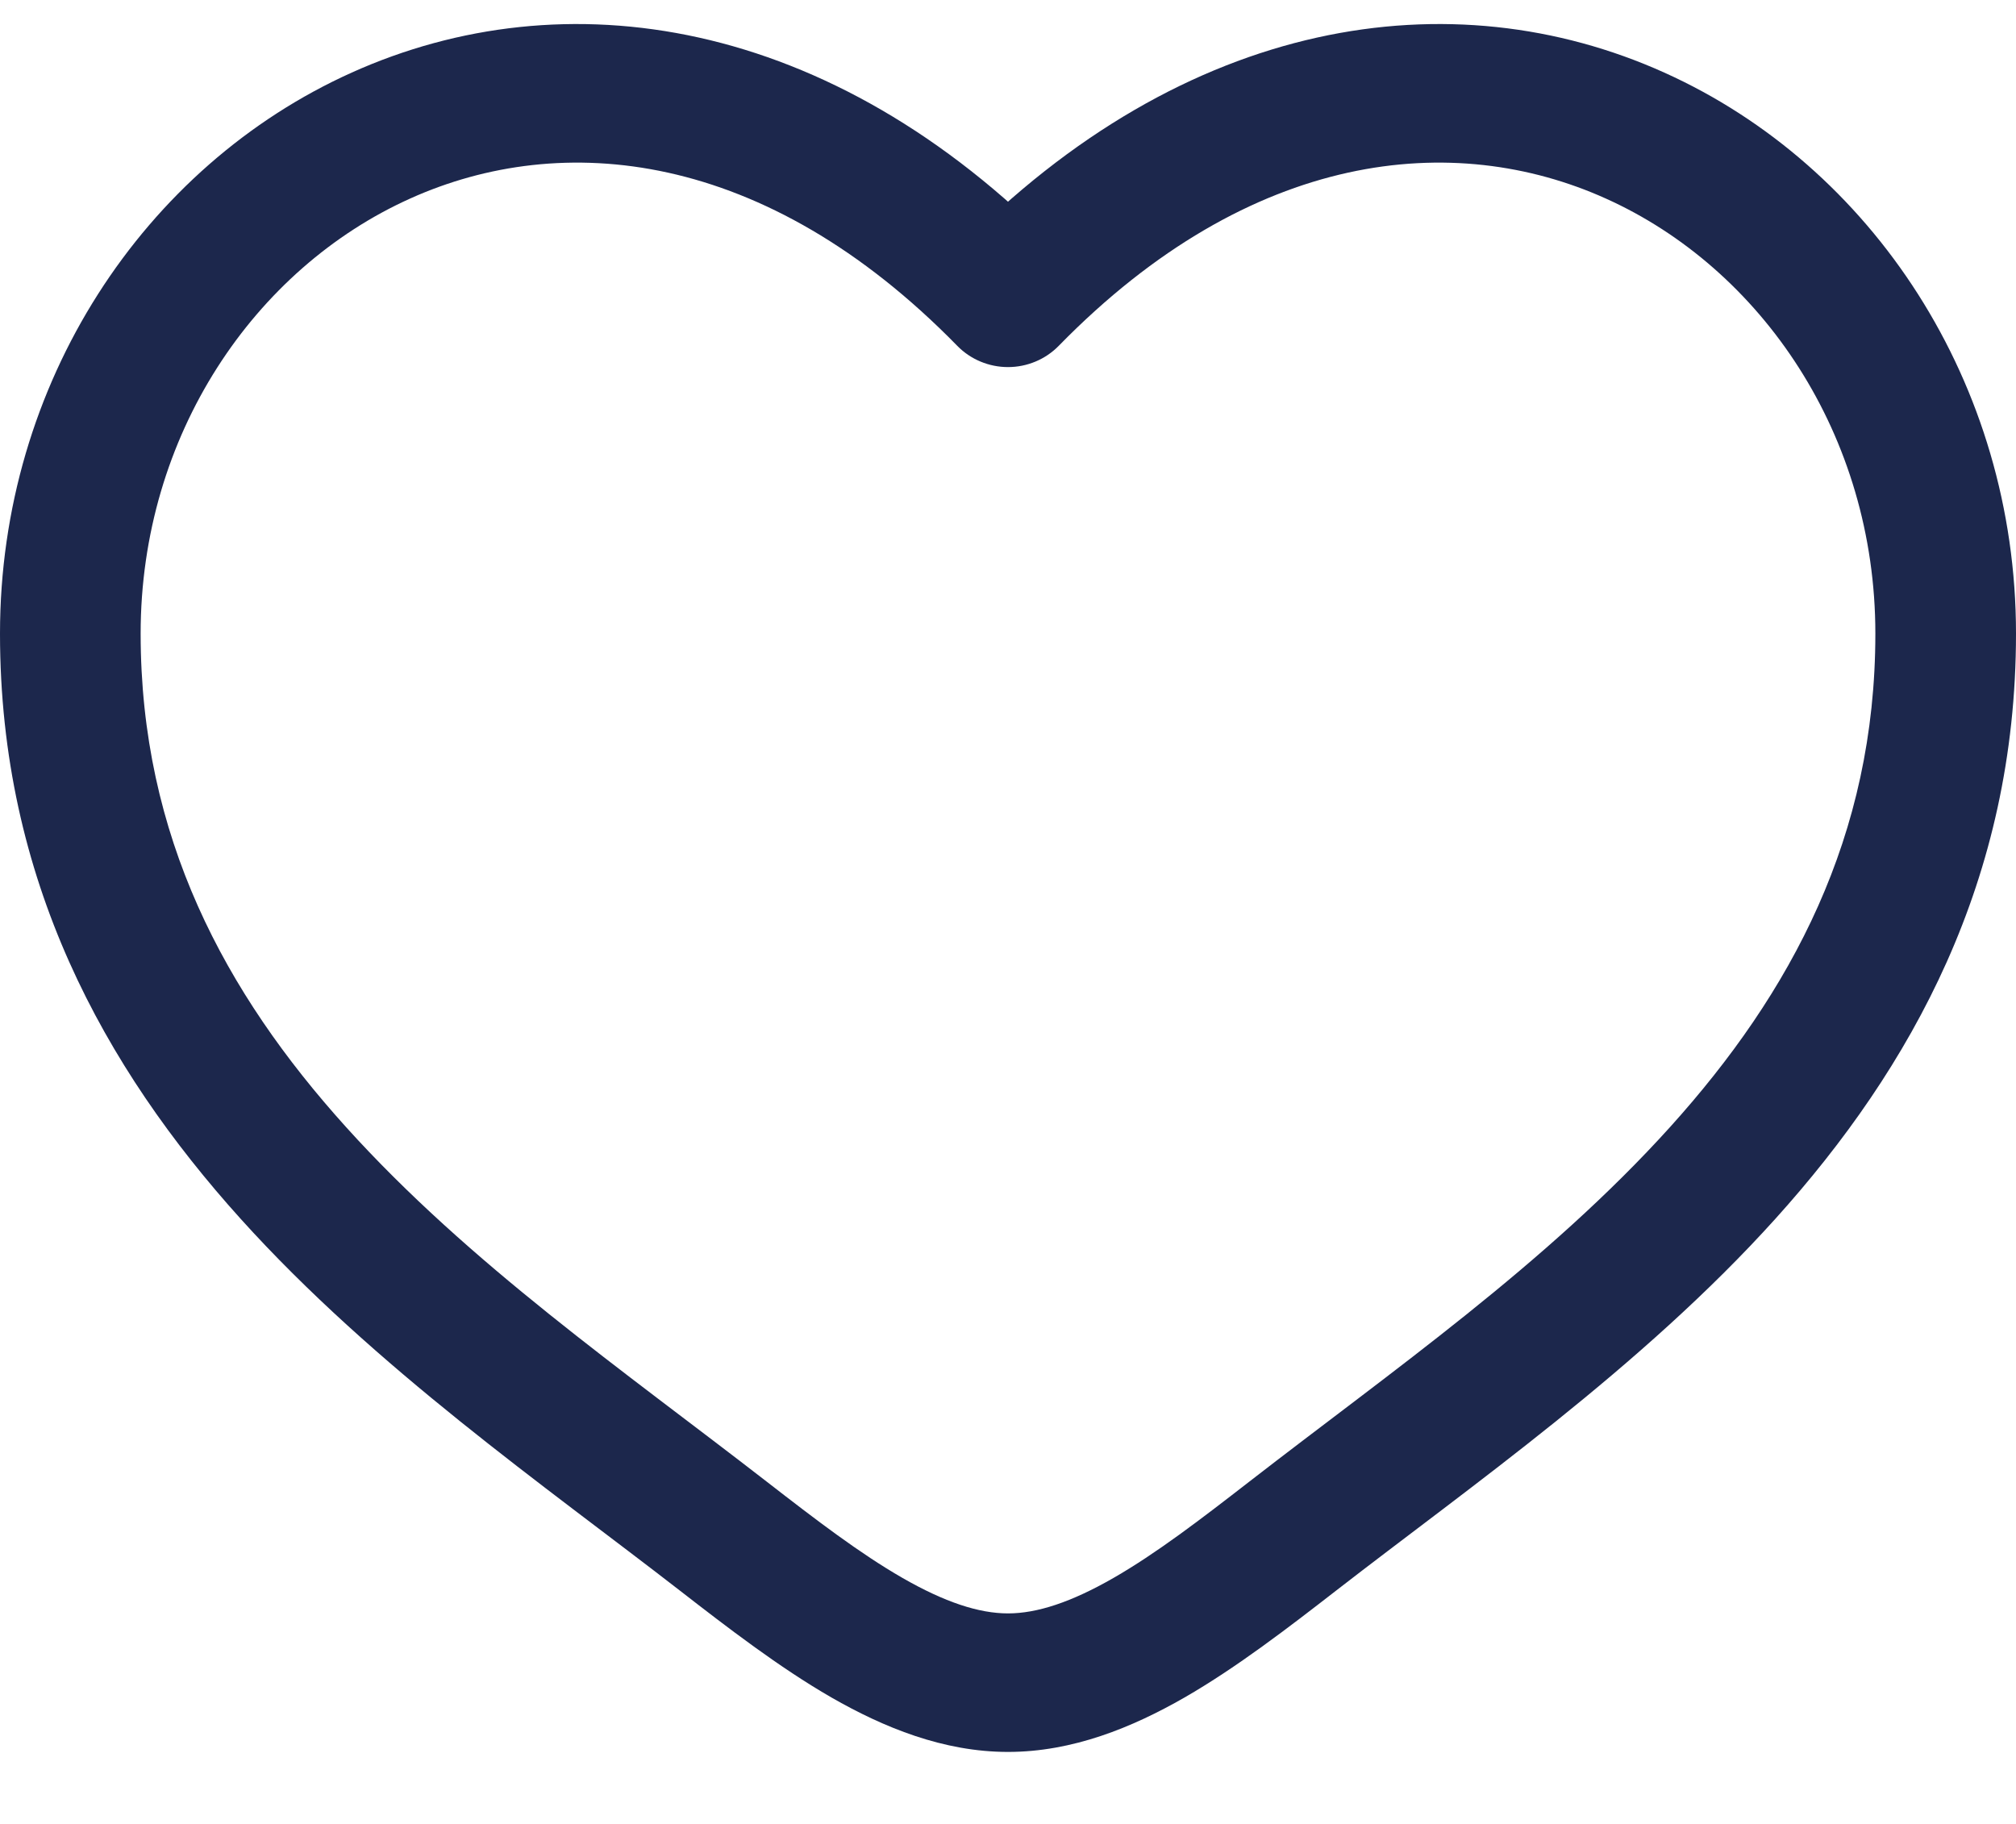
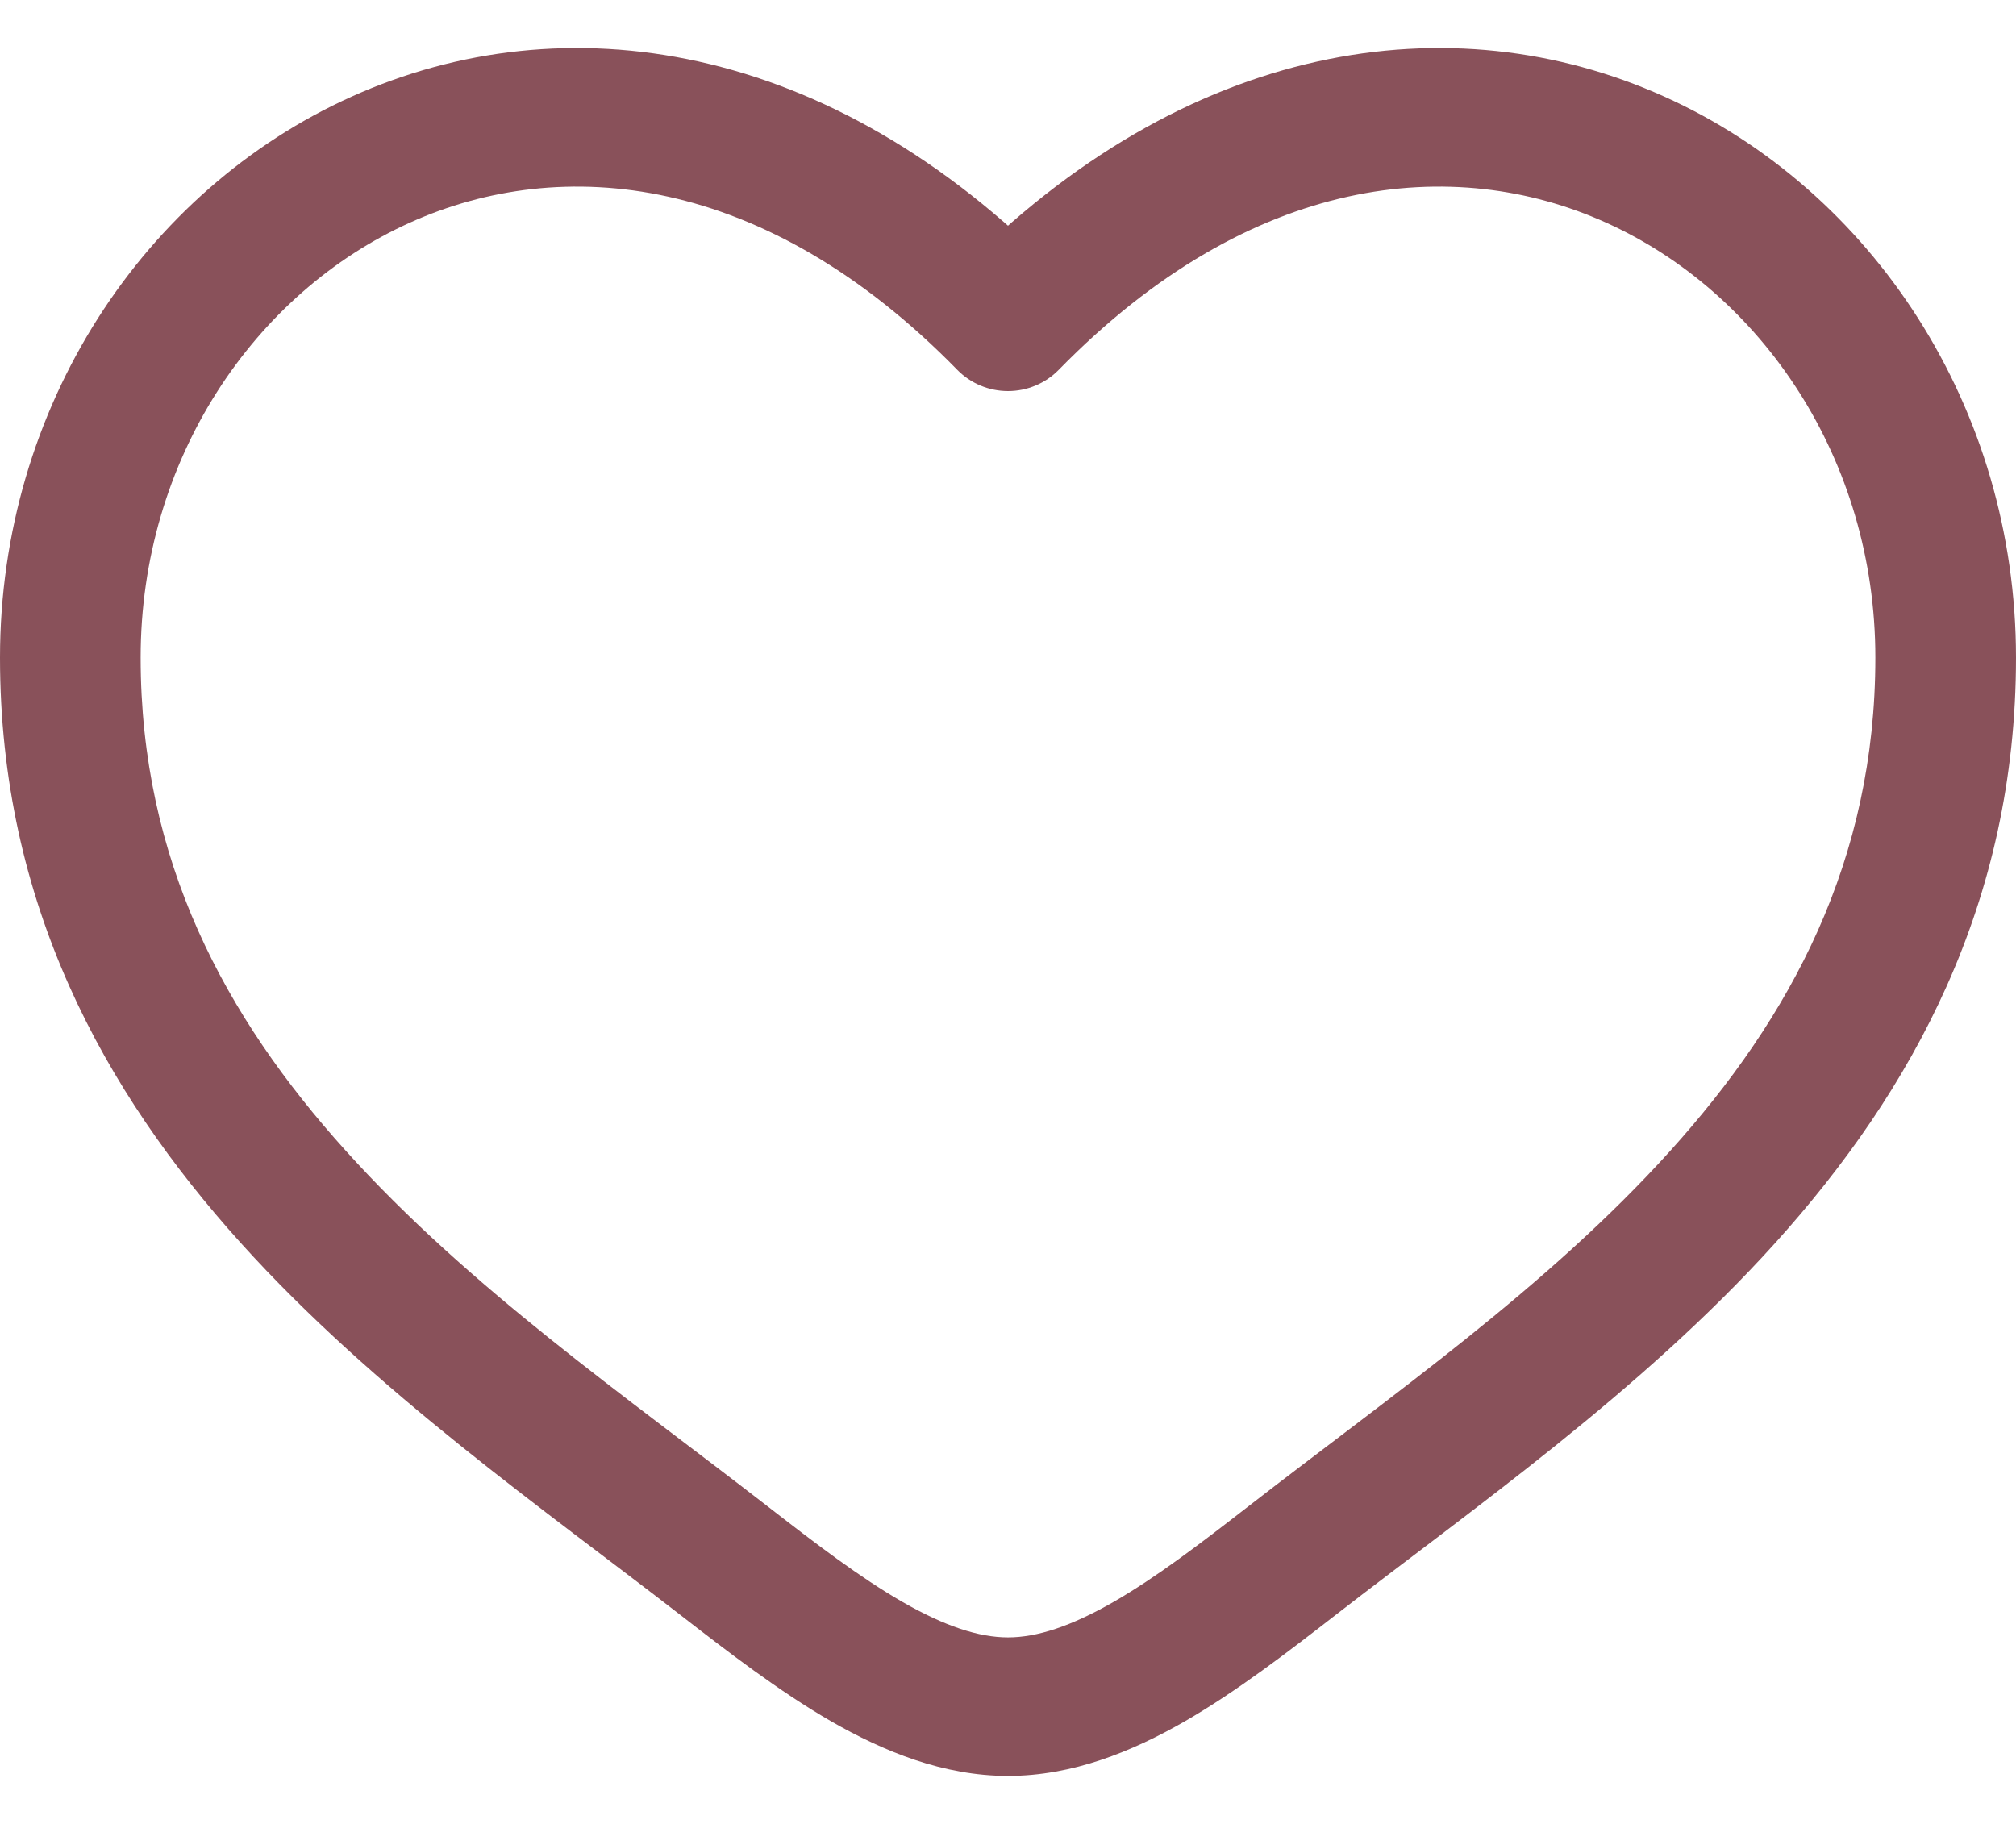
<svg xmlns="http://www.w3.org/2000/svg" width="21" height="19" viewBox="0 0 21 19" fill="none">
-   <path d="M10.5 3.103L9.972 3.603C10.11 3.744 10.301 3.824 10.5 3.824C10.699 3.824 10.89 3.744 11.028 3.603L10.5 3.103ZM7.986 15.434C6.505 14.285 4.887 13.163 3.603 11.739C2.343 10.343 1.465 8.714 1.465 6.6H0C0 9.164 1.085 11.12 2.507 12.697C3.904 14.246 5.685 15.485 7.079 16.567L7.986 15.434ZM1.465 6.6C1.465 4.532 2.652 2.797 4.273 2.068C5.847 1.359 7.962 1.547 9.972 3.603L11.028 2.603C8.643 0.163 5.874 -0.239 3.664 0.756C1.499 1.73 0 3.992 0 6.6H1.465ZM7.079 16.567C7.579 16.955 8.116 17.369 8.661 17.683C9.205 17.995 9.826 18.25 10.5 18.25V16.807C10.198 16.807 9.842 16.691 9.4 16.437C8.958 16.183 8.5 15.833 7.986 15.434L7.079 16.567ZM13.921 16.567C15.315 15.485 17.096 14.246 18.493 12.697C19.915 11.12 21 9.164 21 6.6H19.535C19.535 8.714 18.657 10.343 17.398 11.739C16.113 13.163 14.495 14.285 13.014 15.434L13.921 16.567ZM21 6.6C21 3.992 19.501 1.73 17.336 0.756C15.126 -0.239 12.357 0.163 9.972 2.603L11.028 3.603C13.038 1.547 15.153 1.359 16.727 2.068C18.348 2.797 19.535 4.532 19.535 6.6H21ZM13.014 15.434C12.5 15.833 12.042 16.183 11.6 16.437C11.158 16.691 10.802 16.807 10.5 16.807V18.25C11.174 18.25 11.795 17.995 12.339 17.683C12.884 17.369 13.421 16.955 13.921 16.567L13.014 15.434Z" fill="#1C274C" />
+   <path d="M10.5 3.353L9.972 3.853C10.11 3.994 10.301 4.074 10.5 4.074C10.699 4.074 10.89 3.994 11.028 3.853L10.5 3.353ZM7.986 15.684C6.505 14.535 4.887 13.413 3.603 11.989C2.343 10.593 1.465 8.964 1.465 6.85H0C0 9.414 1.085 11.37 2.507 12.947C3.904 14.496 5.685 15.735 7.079 16.817L7.986 15.684ZM1.465 6.85C1.465 4.782 2.652 3.047 4.273 2.318C5.847 1.609 7.962 1.797 9.972 3.853L11.028 2.853C8.643 0.413 5.874 0.011 3.664 1.006C1.499 1.98 0 4.242 0 6.85H1.465ZM7.079 16.817C7.579 17.205 8.116 17.619 8.661 17.933C9.205 18.245 9.826 18.5 10.5 18.5V17.057C10.198 17.057 9.842 16.941 9.4 16.687C8.958 16.433 8.5 16.083 7.986 15.684L7.079 16.817ZM13.921 16.817C15.315 15.735 17.096 14.496 18.493 12.947C19.915 11.37 21 9.414 21 6.85H19.535C19.535 8.964 18.657 10.593 17.398 11.989C16.113 13.413 14.495 14.535 13.014 15.684L13.921 16.817ZM21 6.85C21 4.242 19.501 1.98 17.336 1.006C15.126 0.011 12.357 0.413 9.972 2.853L11.028 3.853C13.038 1.797 15.153 1.609 16.727 2.318C18.348 3.047 19.535 4.782 19.535 6.85H21ZM13.014 15.684C12.5 16.083 12.042 16.433 11.6 16.687C11.158 16.941 10.802 17.057 10.5 17.057V18.5C11.174 18.5 11.795 18.245 12.339 17.933C12.884 17.619 13.421 17.205 13.921 16.817L13.014 15.684Z" fill="#89515A" />
</svg>
